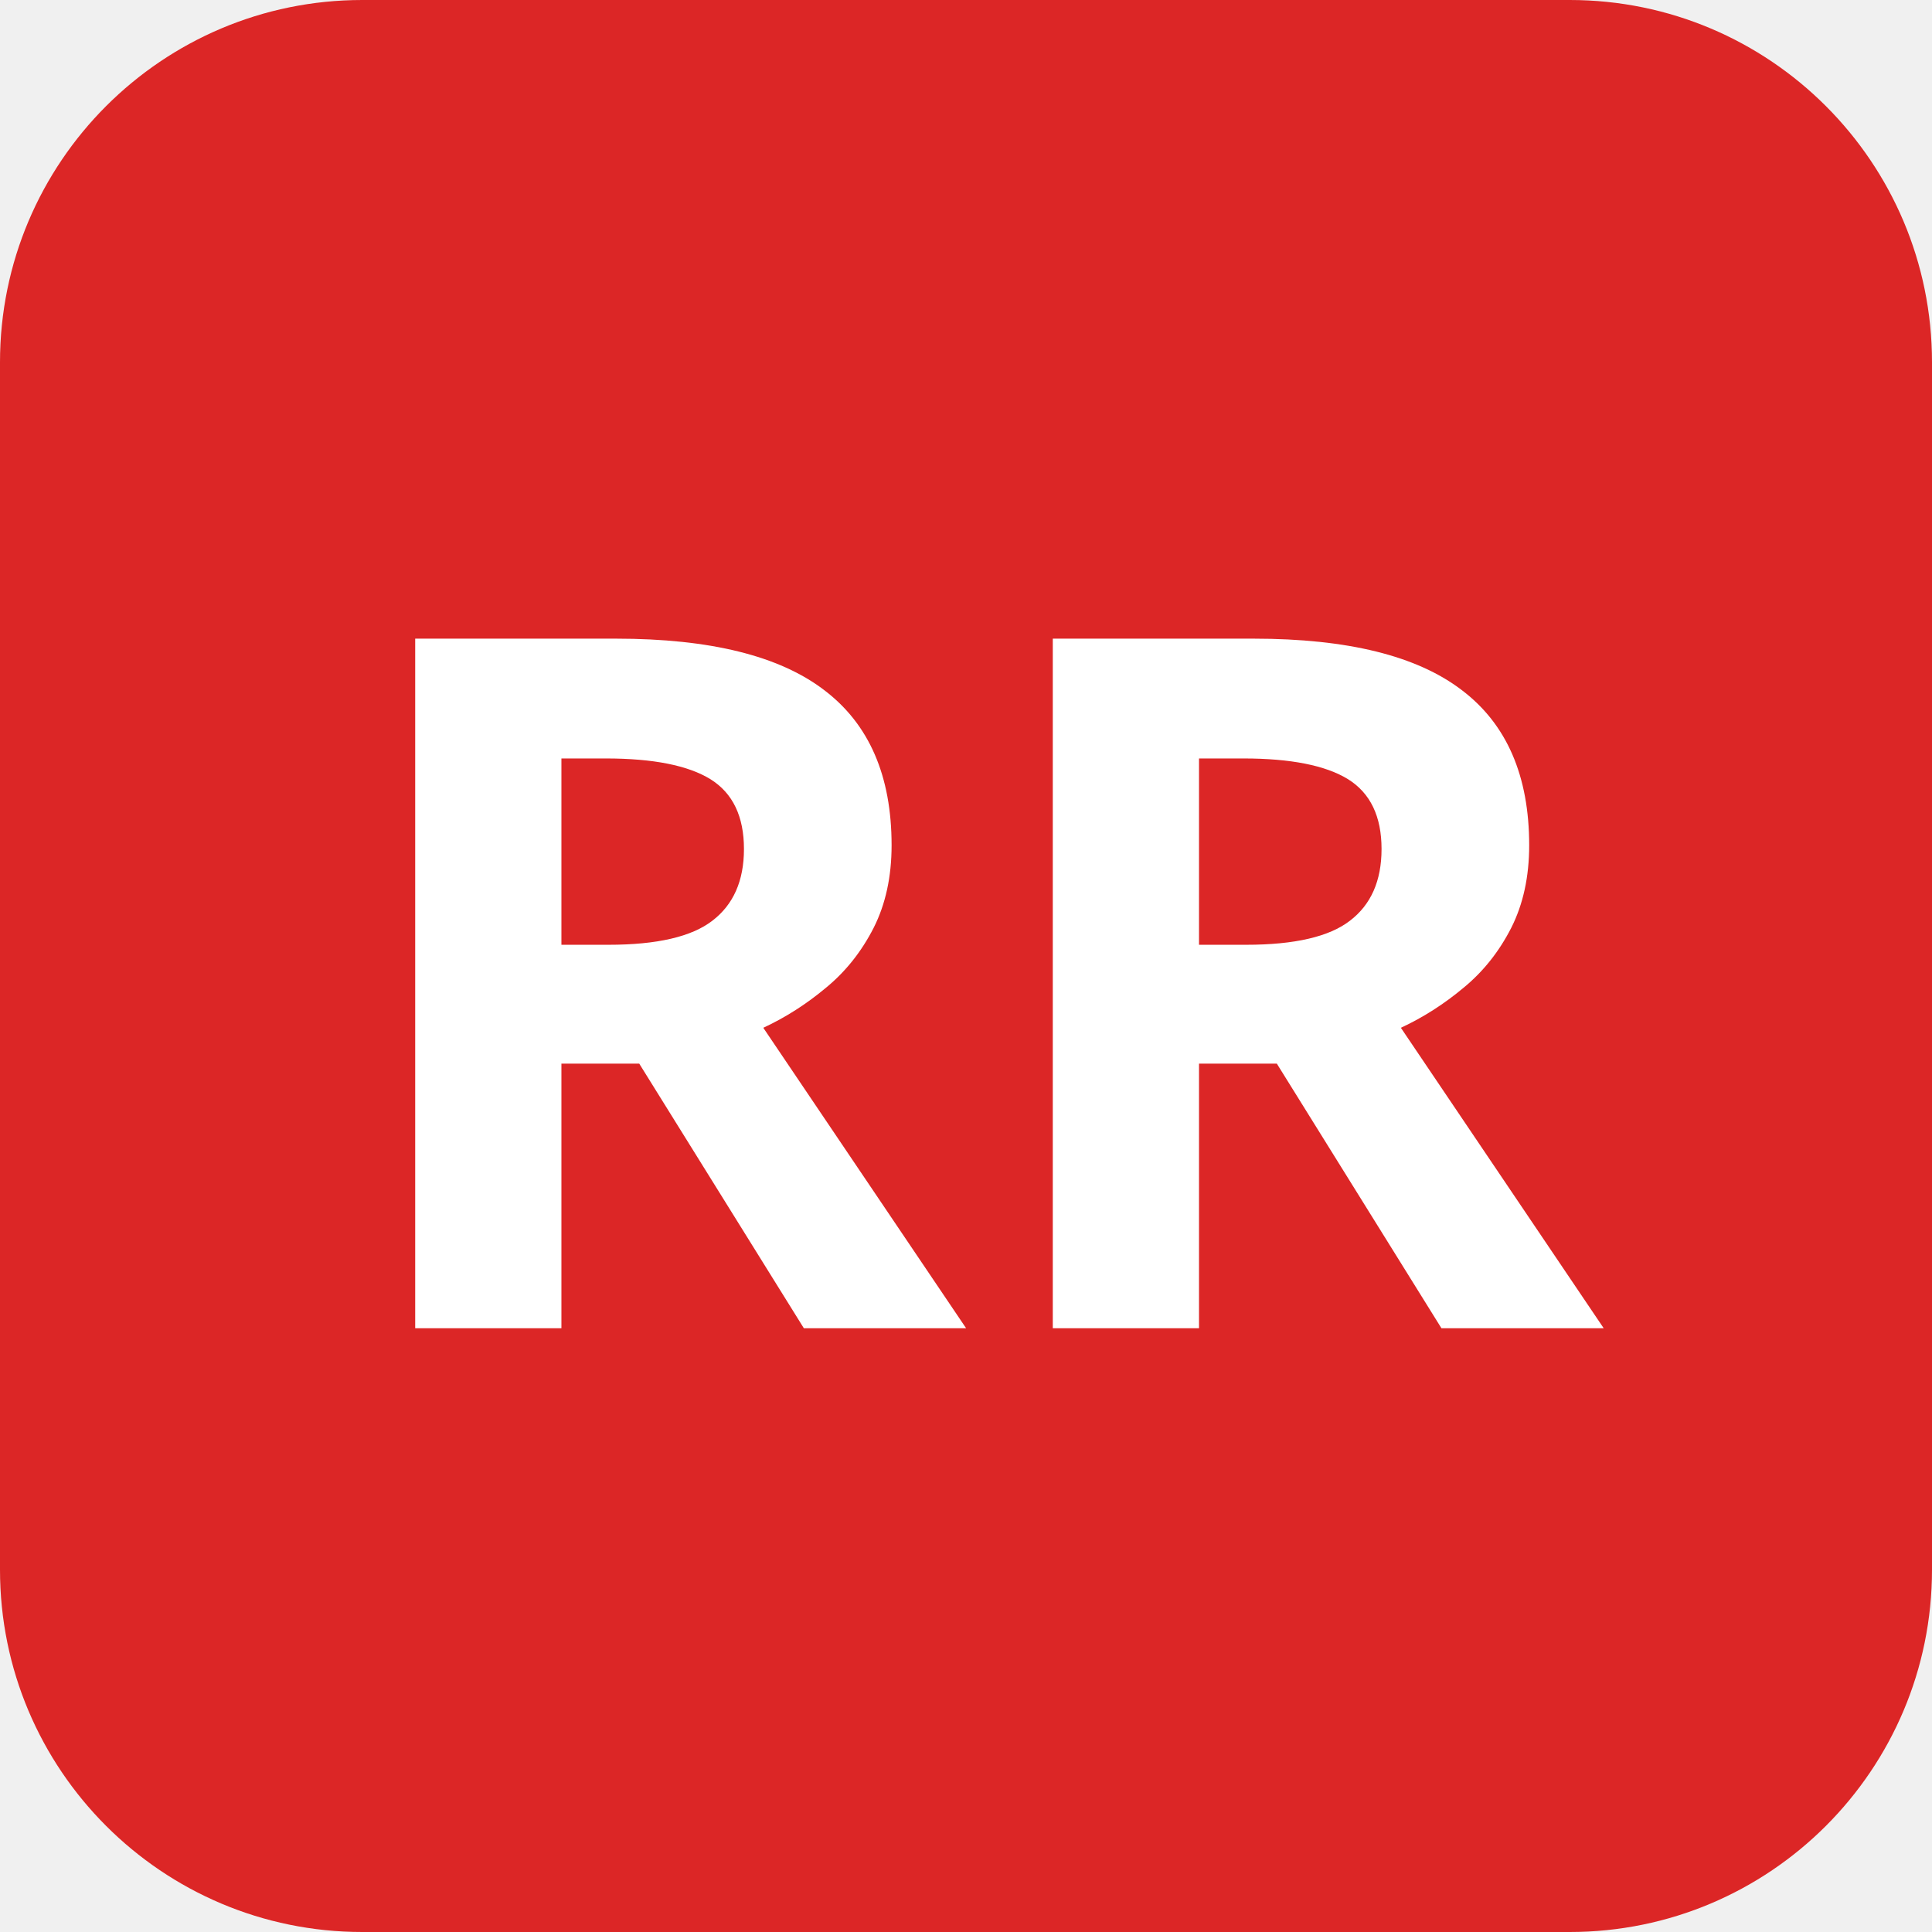
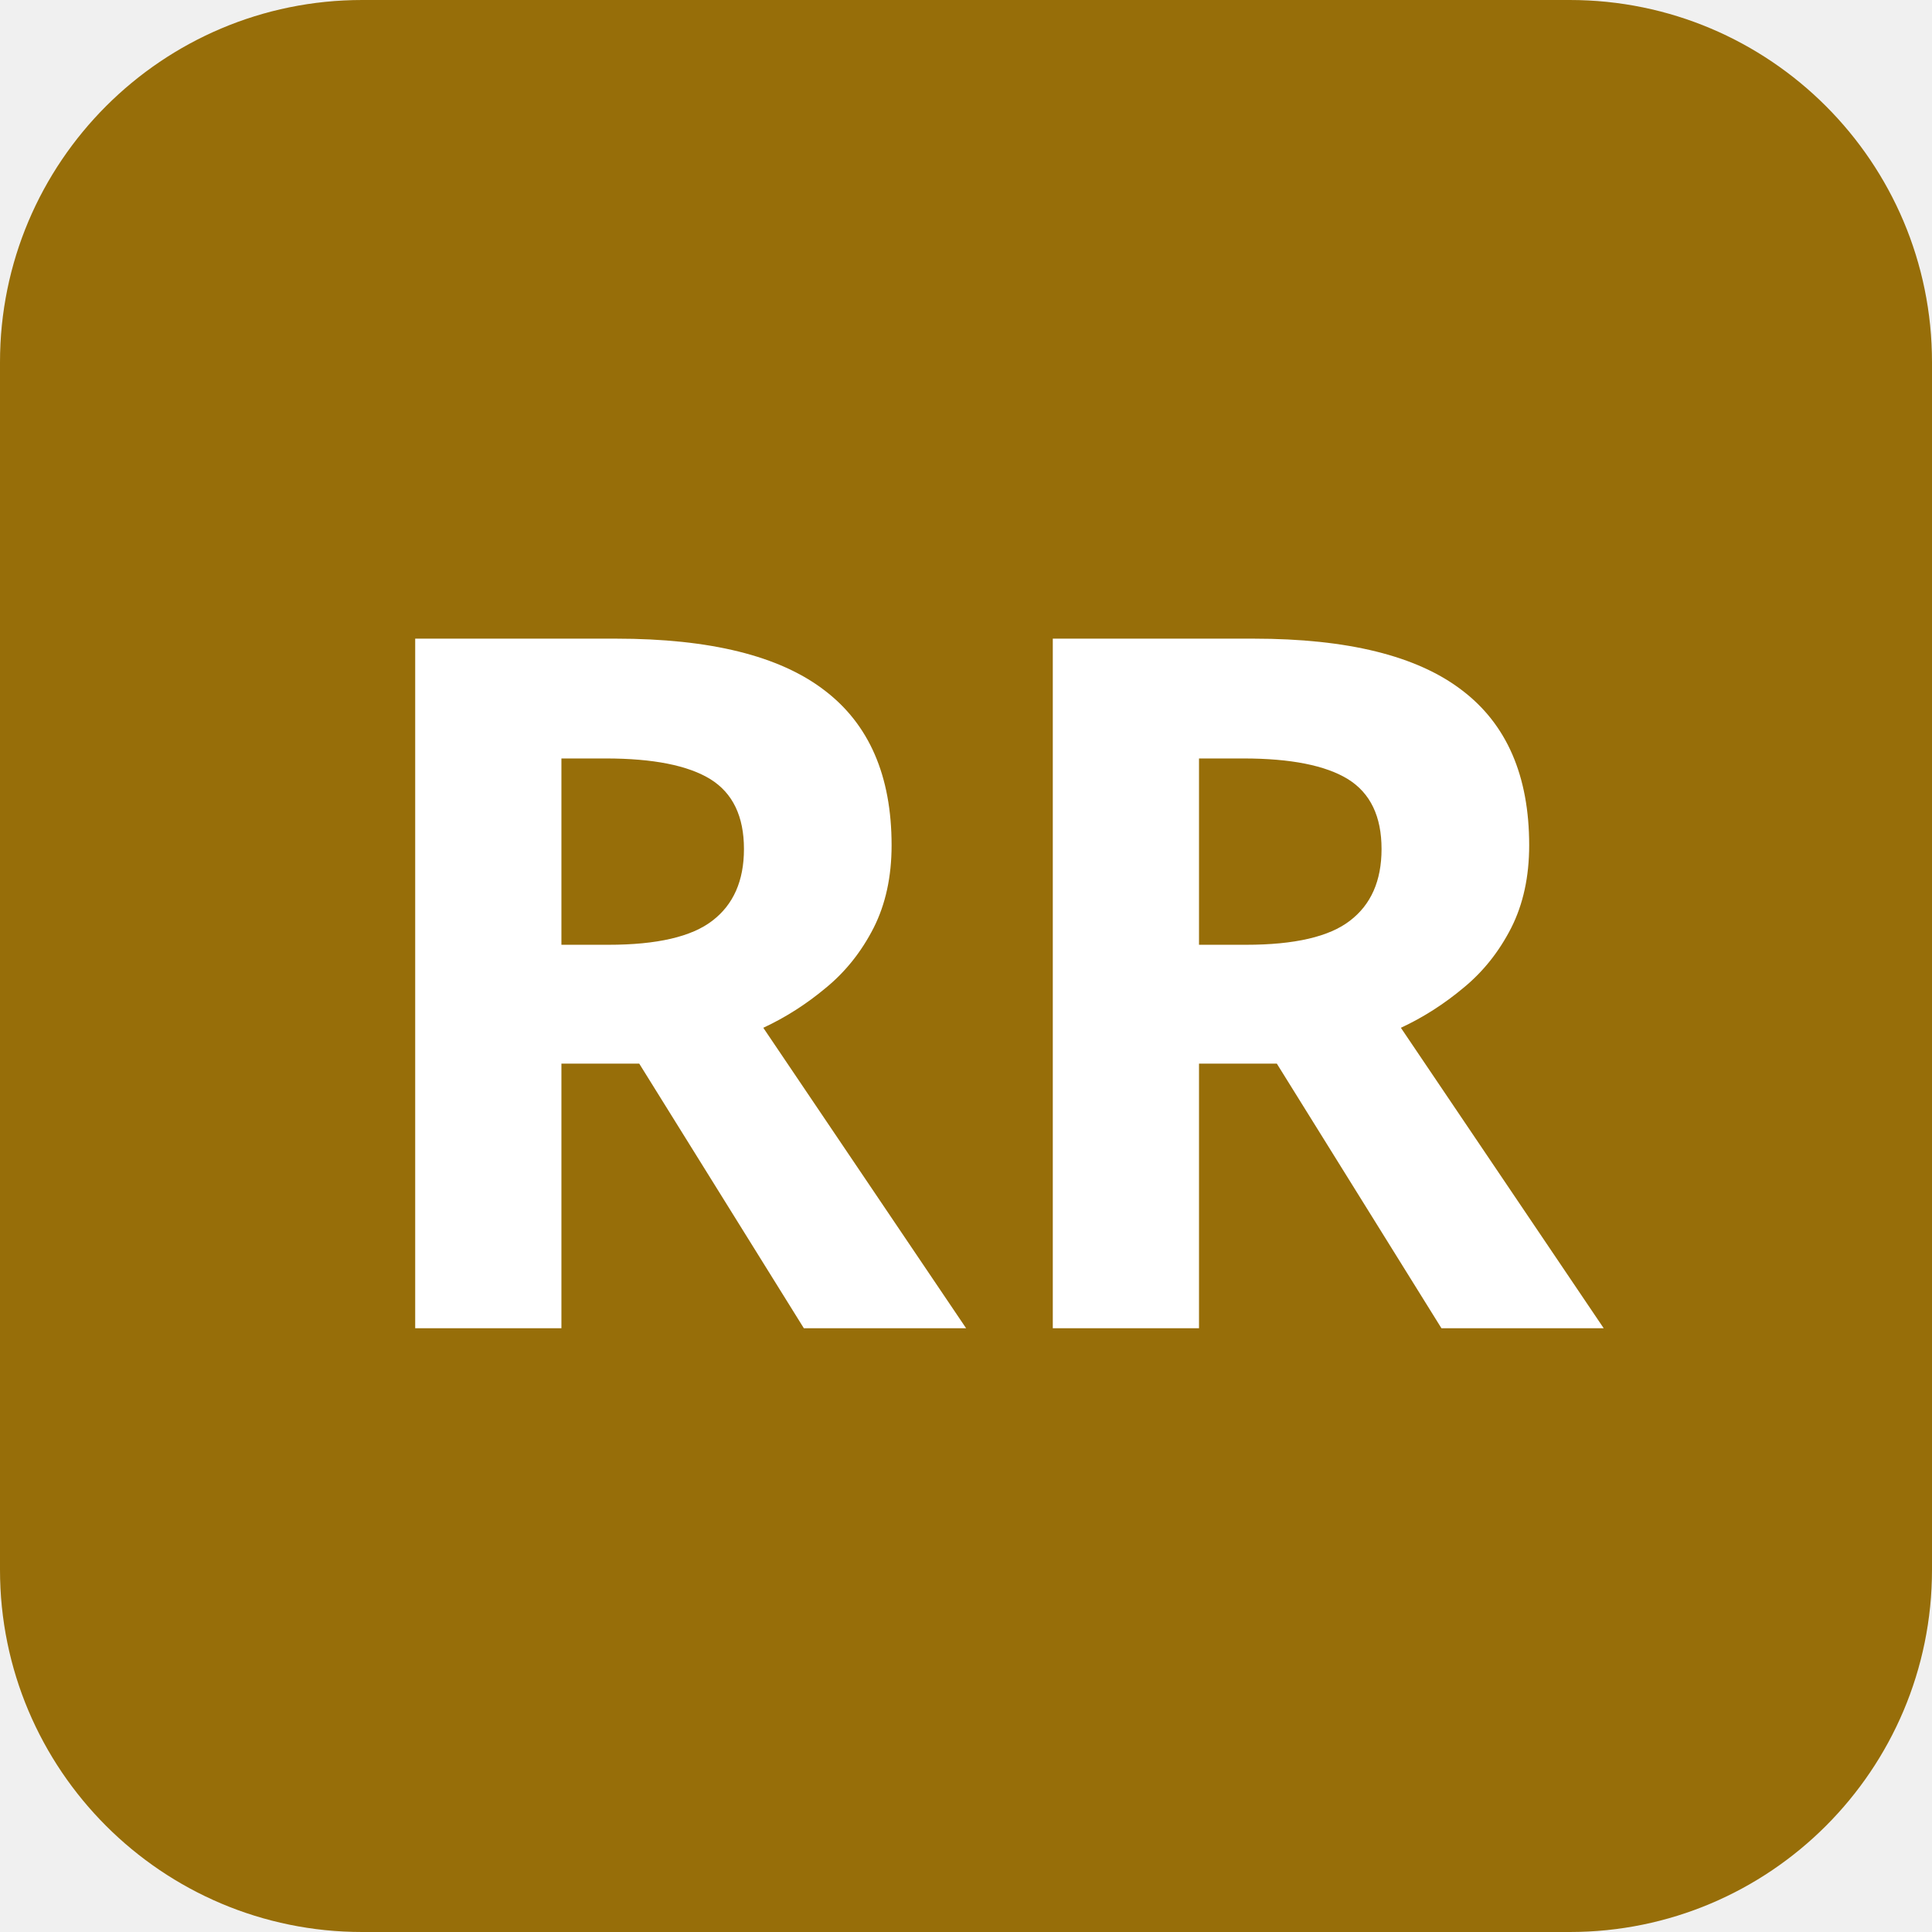
<svg xmlns="http://www.w3.org/2000/svg" viewBox="0 0 64 64">
-   <rect width="64" height="64" rx="12" fill="#dc2626" />
+   <rect width="64" height="64" rx="12" fill="#976e09" />
  <text x="32" y="44" text-anchor="middle" font-family="system-ui,sans-serif" font-weight="700" font-size="32" fill="white">RR</text>
</svg>
